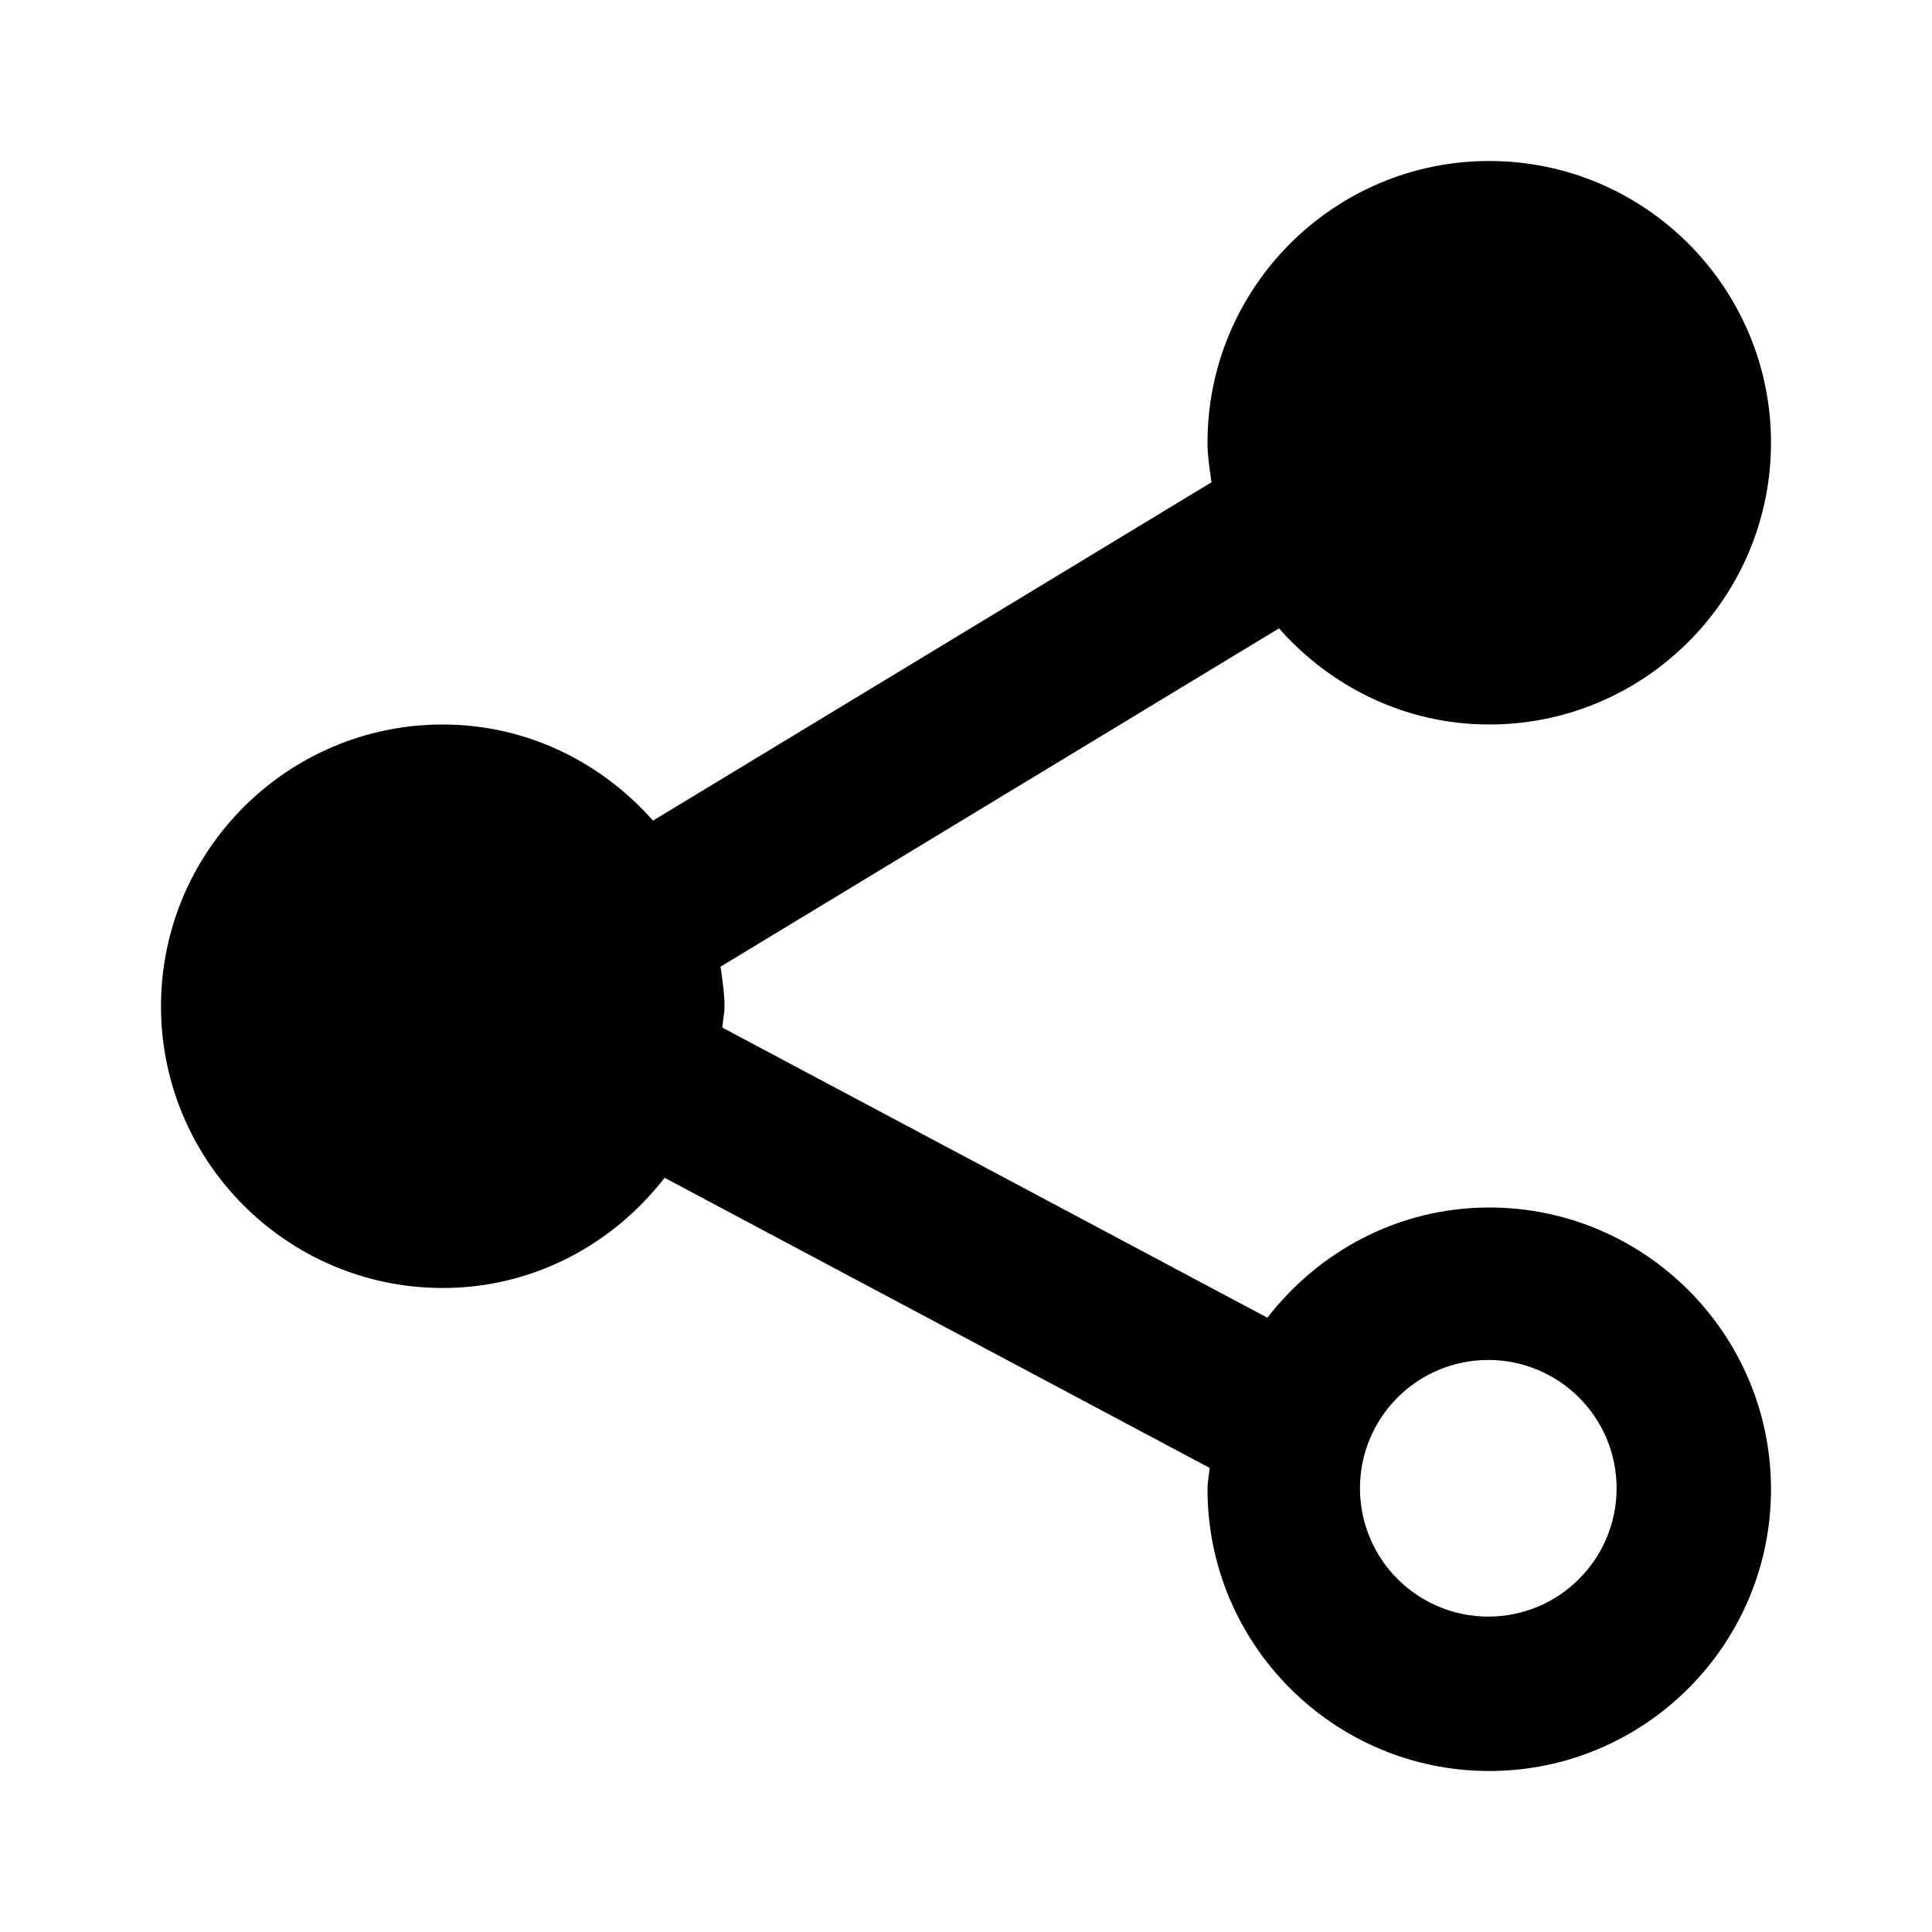
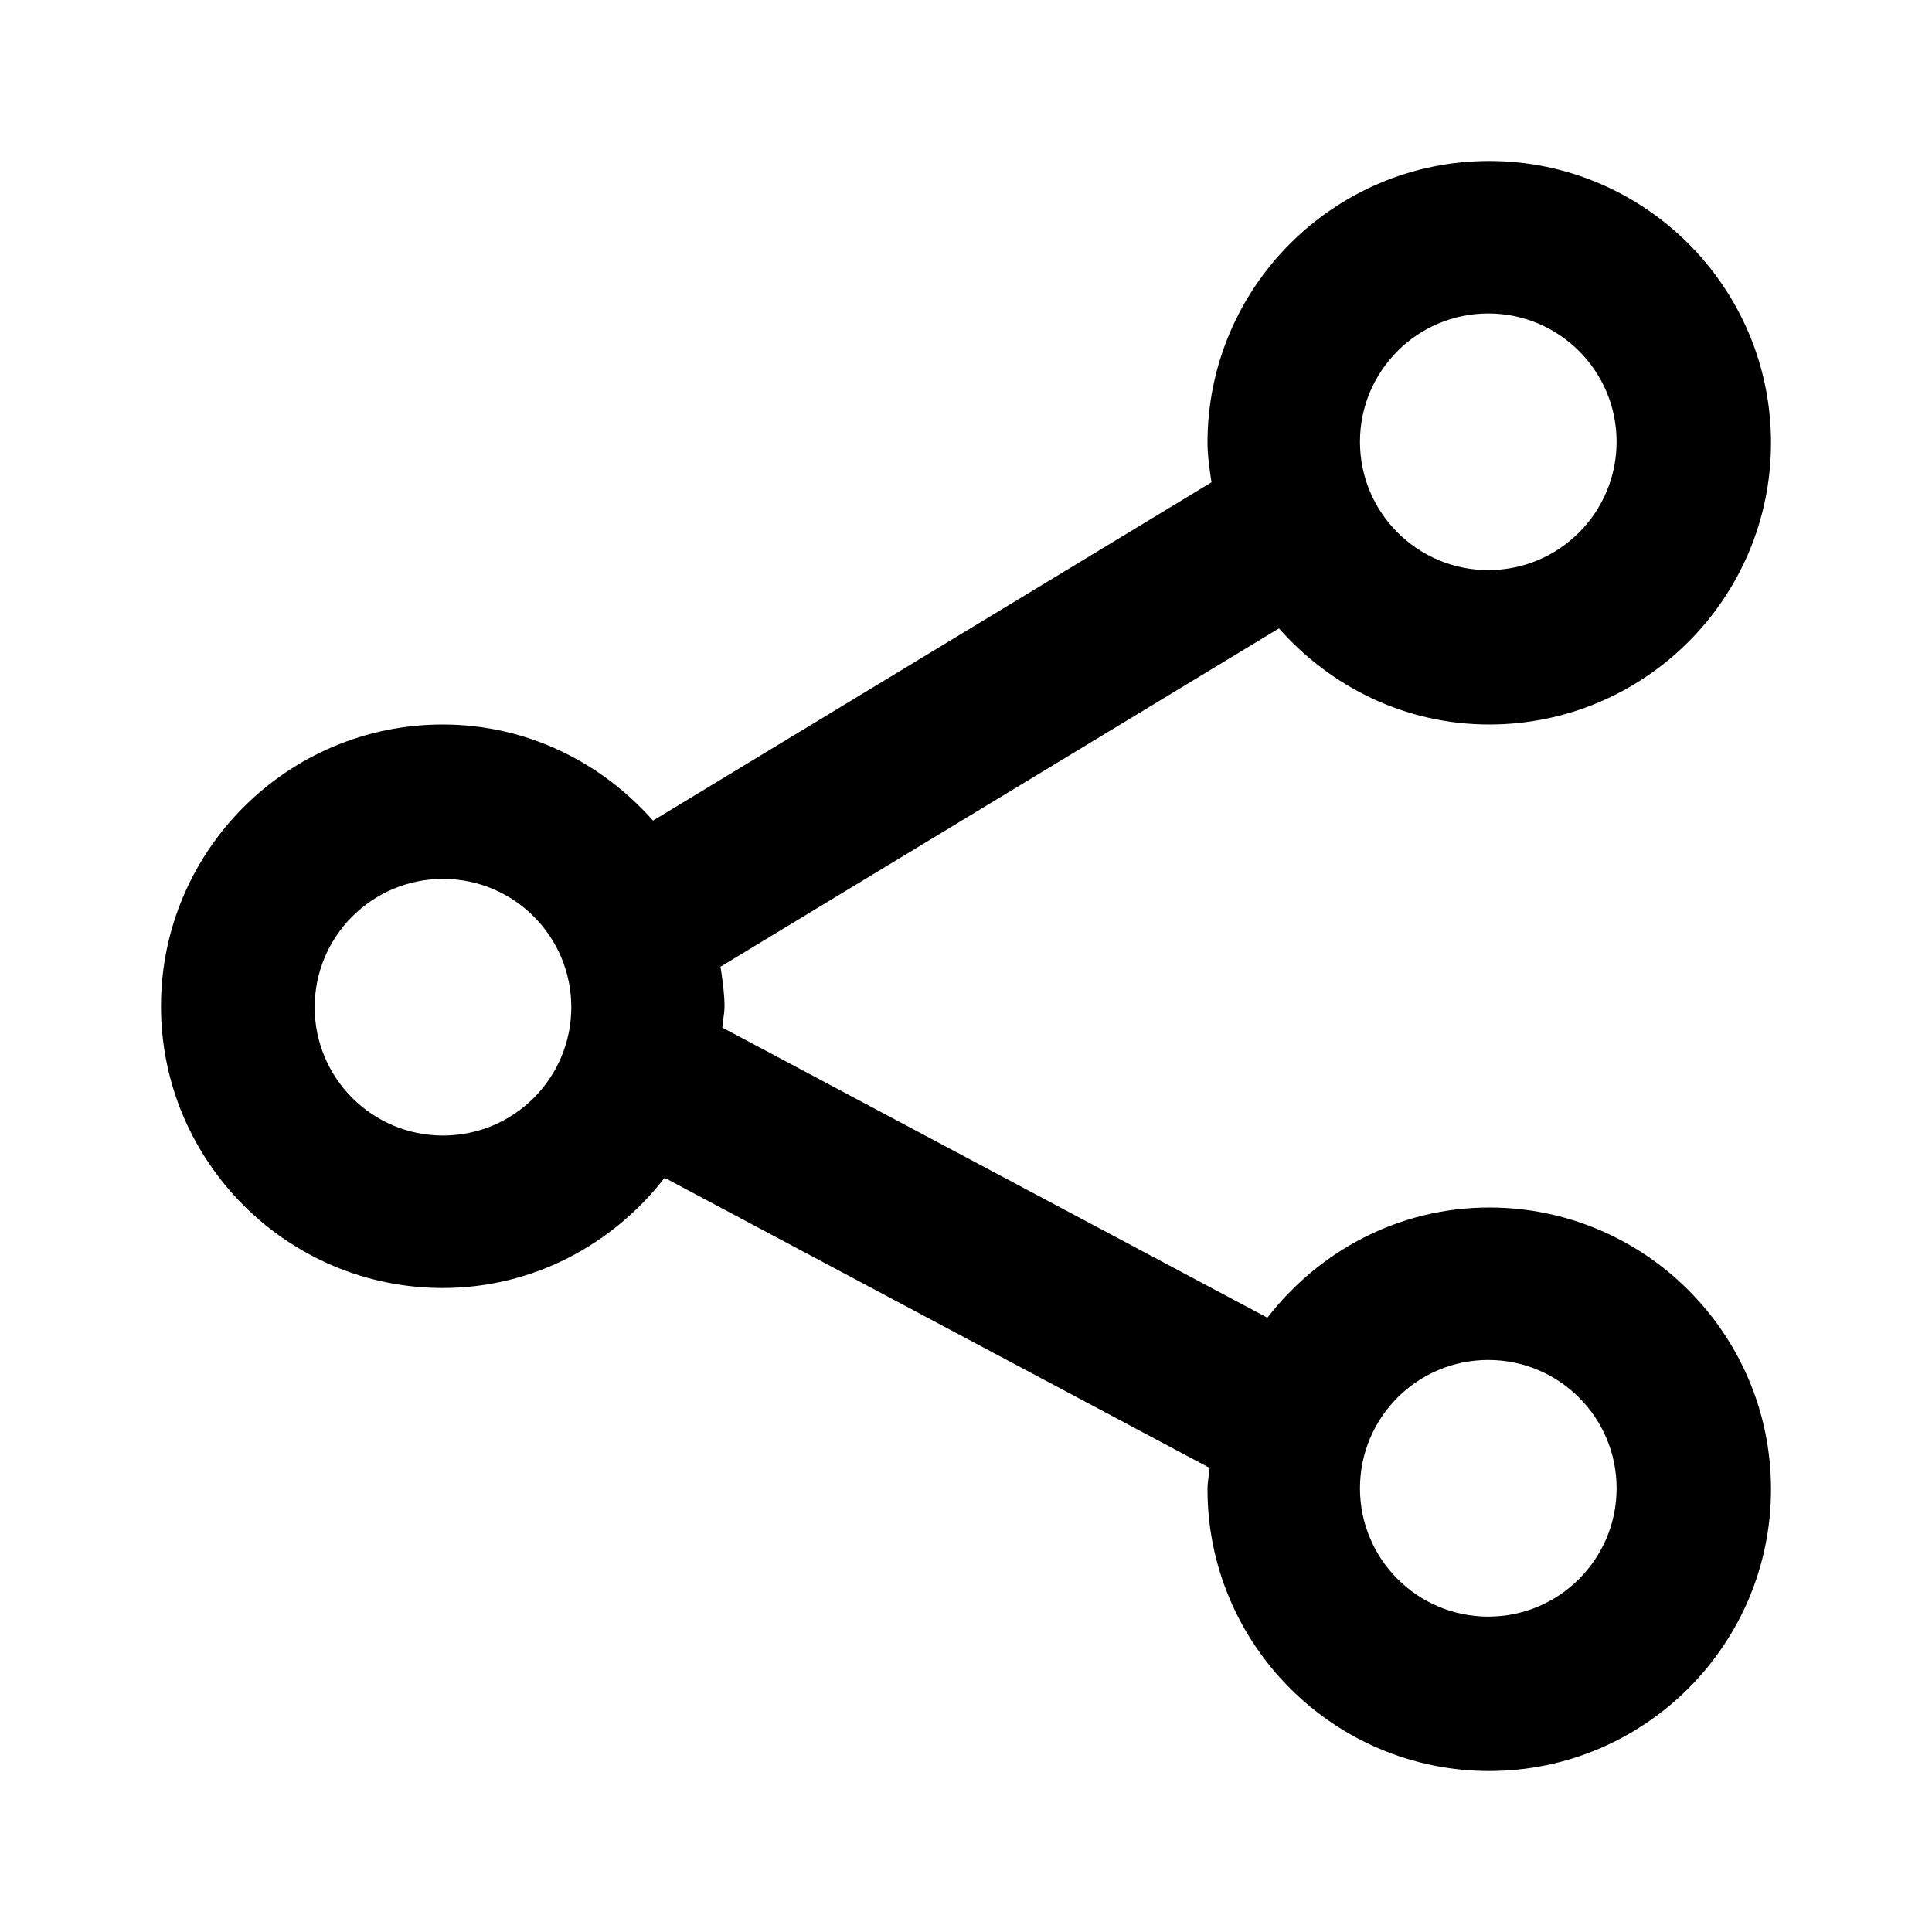
<svg width="24" height="24" viewBox="0 0 24 24">
-   <path d="M15.744 16.369C16.384 15.542 17.376 15 18.5 15C20.43 15 22 16.57 22 18.5C22 20.43 20.43 22 18.5 22C16.57 22 15 20.43 15 18.5C15 18.445 15.007 18.393 15.014 18.34C15.019 18.305 15.024 18.271 15.027 18.235L8.256 14.631C7.615 15.458 6.624 16 5.5 16C3.57 16 2 14.43 2 12.5C2 10.57 3.57 9 5.5 9C6.543 9 7.47 9.468 8.112 10.194L15.05 5.991C15.047 5.972 15.044 5.953 15.041 5.934C15.021 5.791 15 5.648 15 5.5C15 3.57 16.57 2 18.5 2C20.43 2 22 3.57 22 5.5C22 7.43 20.43 9 18.5 9C17.457 9 16.53 8.532 15.888 7.806L8.95 12.009C8.953 12.028 8.956 12.047 8.959 12.066C8.979 12.209 9 12.352 9 12.5C9 12.555 8.993 12.607 8.985 12.66C8.981 12.695 8.976 12.729 8.973 12.765L15.744 16.369ZM20.082 5.488C20.082 6.368 19.368 7.082 18.488 7.082C17.608 7.082 16.894 6.368 16.894 5.488C16.894 4.607 17.608 3.894 18.488 3.894C19.368 3.894 20.082 4.607 20.082 5.488ZM7.097 12.512C7.097 13.392 6.384 14.106 5.503 14.106C4.623 14.106 3.909 13.392 3.909 12.512C3.909 11.632 4.623 10.918 5.503 10.918C6.384 10.918 7.097 11.632 7.097 12.512ZM18.488 20.082C19.368 20.082 20.082 19.368 20.082 18.488C20.082 17.607 19.368 16.894 18.488 16.894C17.608 16.894 16.894 17.607 16.894 18.488C16.894 19.368 17.608 20.082 18.488 20.082Z" />
+   <path d="M15.744 16.369L8.973 12.765C8.976 12.729 8.981 12.695 8.985 12.66C8.993 12.607 9 12.555 9 12.5C9 12.352 8.979 12.209 8.959 12.066C8.956 12.047 8.953 12.028 8.95 12.009L15.888 7.806C16.53 8.532 17.457 9 18.5 9C20.43 9 22 7.43 22 5.5C22 3.57 20.43 2 18.5 2C16.57 2 15 3.57 15 5.5C15 5.648 15.021 5.791 15.041 5.934C15.044 5.953 15.047 5.972 15.05 5.991L8.112 10.194C7.47 9.468 6.543 9 5.5 9C3.57 9 2 10.57 2 12.5C2 14.43 3.57 16 5.5 16C6.624 16 7.615 15.458 8.256 14.631L15.027 18.235C15.024 18.271 15.019 18.305 15.014 18.34C15.007 18.393 15 18.445 15 18.5C15 20.43 16.57 22 18.5 22C20.43 22 22 20.43 22 18.5C22 16.57 20.43 15 18.5 15C17.376 15 16.384 15.542 15.744 16.369ZM20.082 5.488C20.082 6.368 19.368 7.082 18.488 7.082C17.608 7.082 16.894 6.368 16.894 5.488C16.894 4.607 17.608 3.894 18.488 3.894C19.368 3.894 20.082 4.607 20.082 5.488ZM7.097 12.512C7.097 13.392 6.384 14.106 5.503 14.106C4.623 14.106 3.909 13.392 3.909 12.512C3.909 11.632 4.623 10.918 5.503 10.918C6.384 10.918 7.097 11.632 7.097 12.512ZM18.488 20.082C17.608 20.082 16.894 19.368 16.894 18.488C16.894 17.607 17.608 16.894 18.488 16.894C19.368 16.894 20.082 17.607 20.082 18.488C20.082 19.368 19.368 20.082 18.488 20.082Z" />
</svg>
